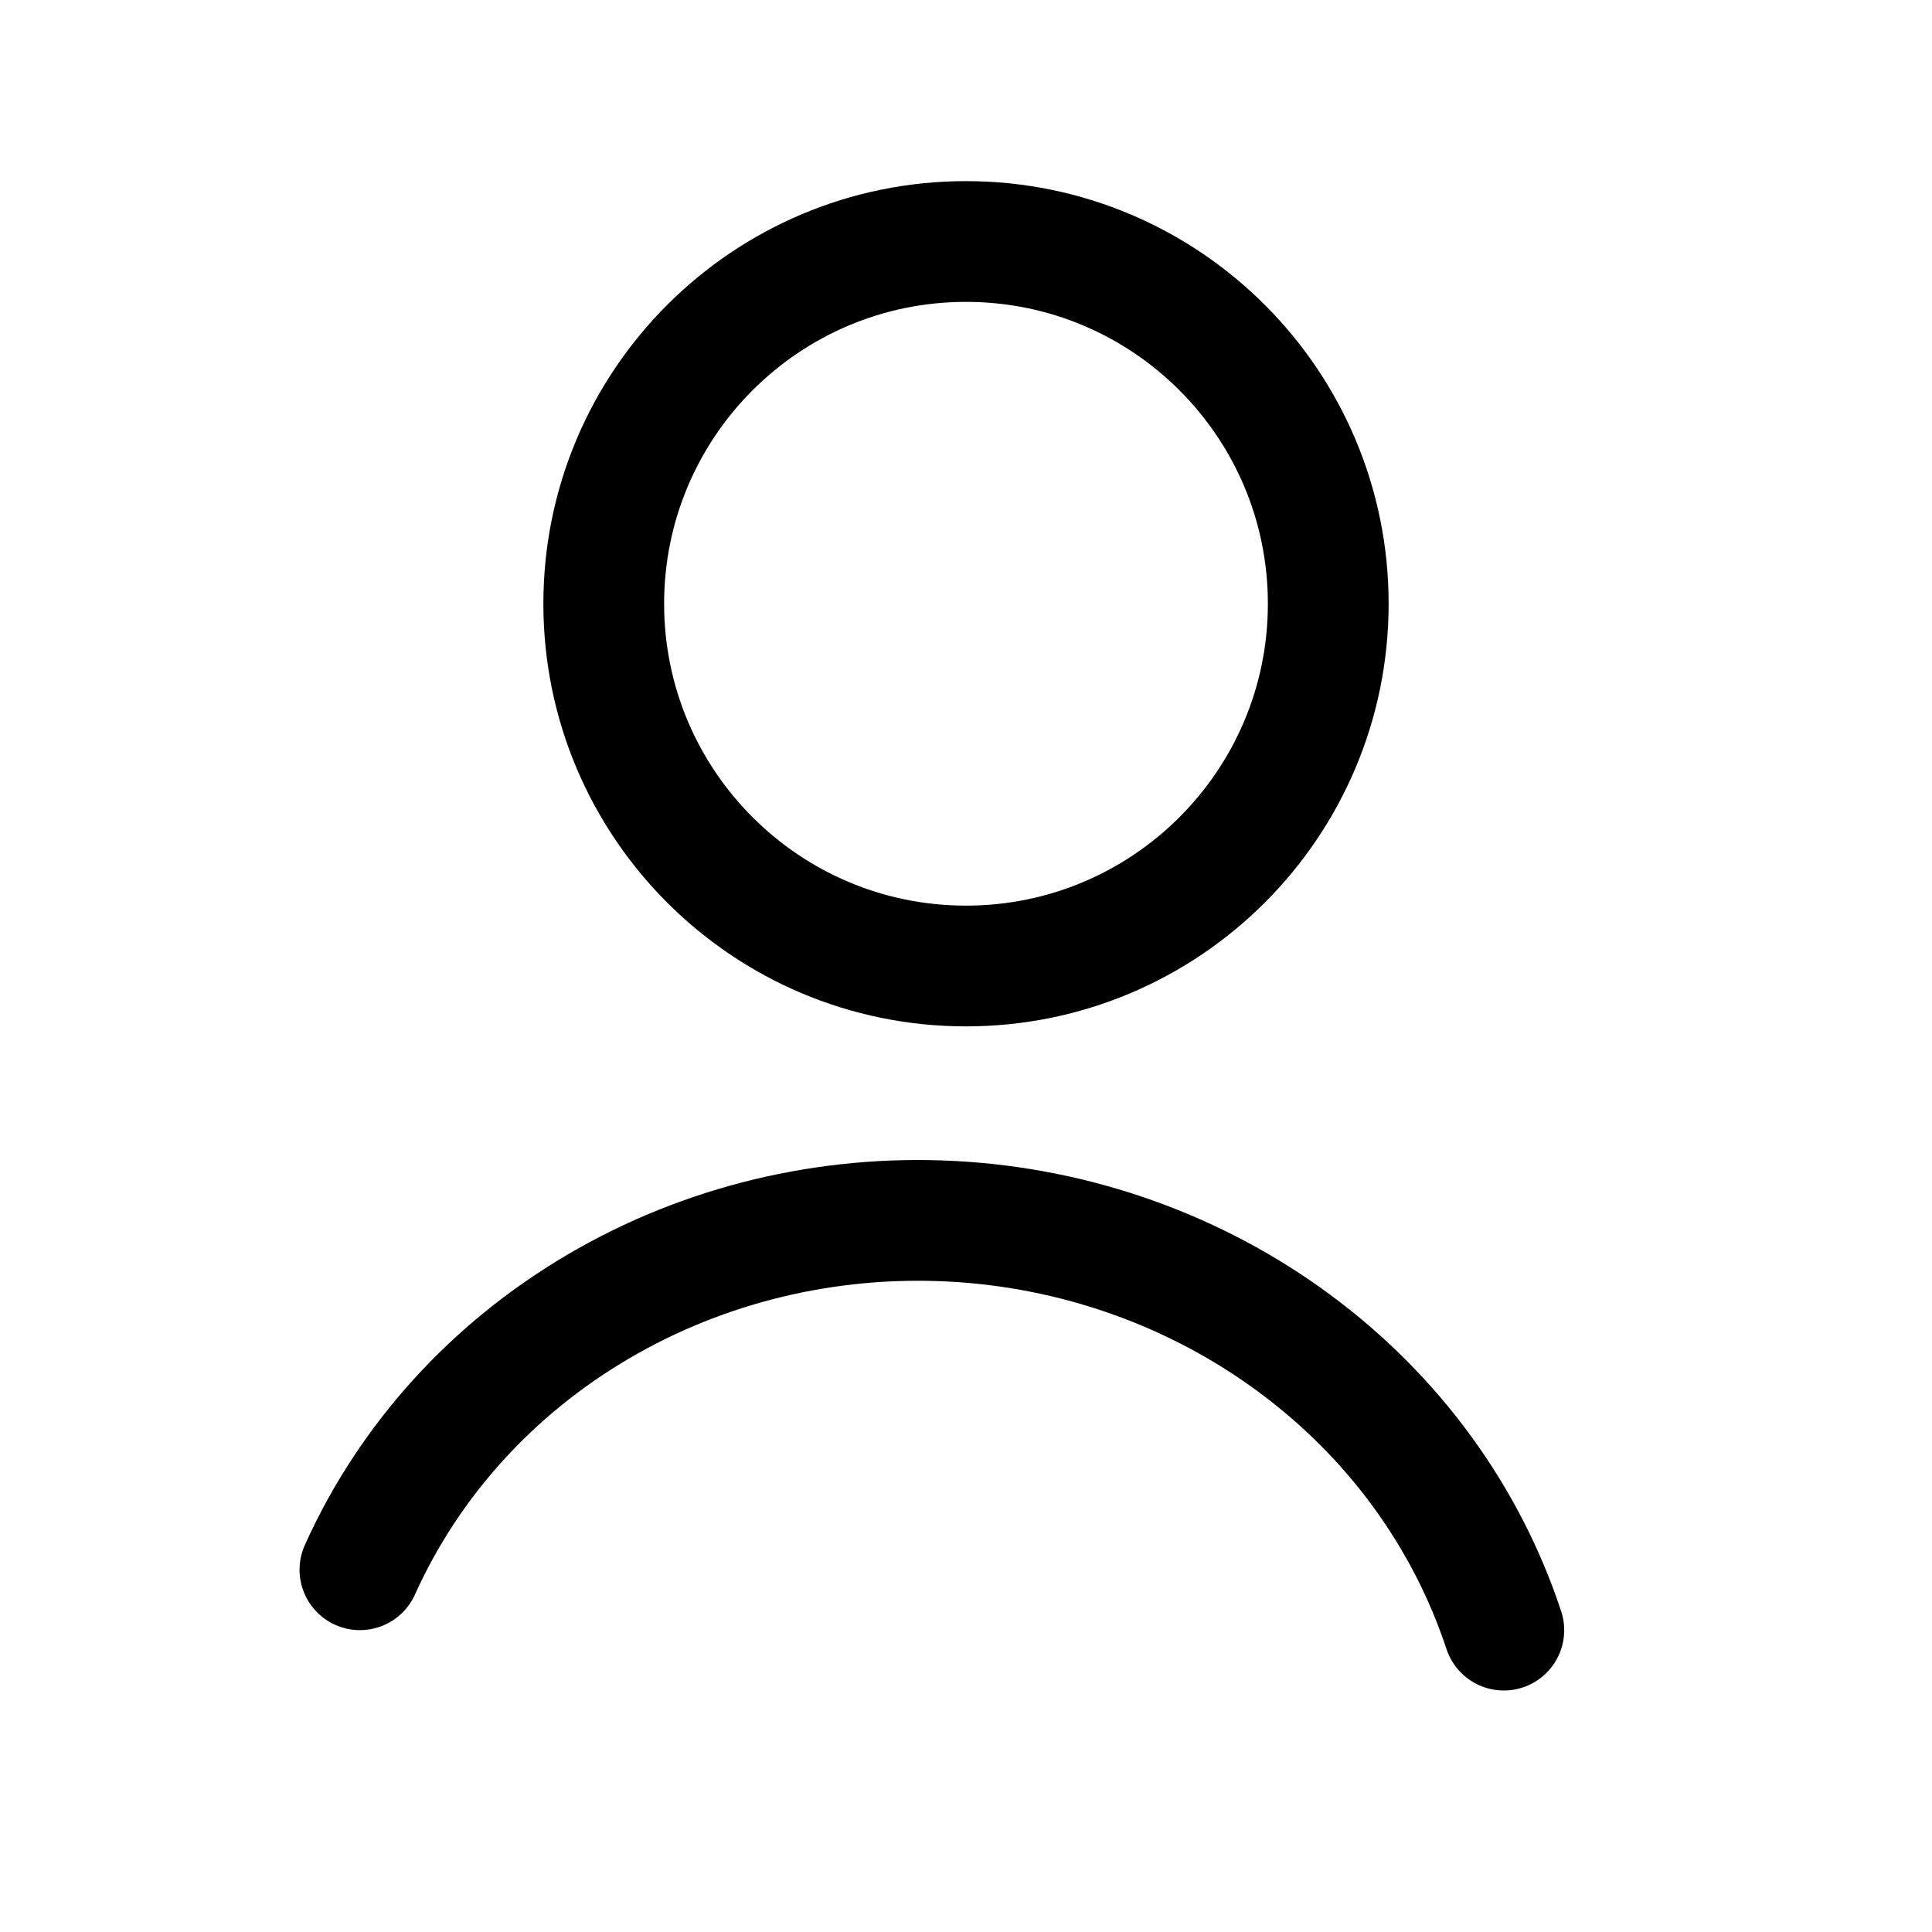
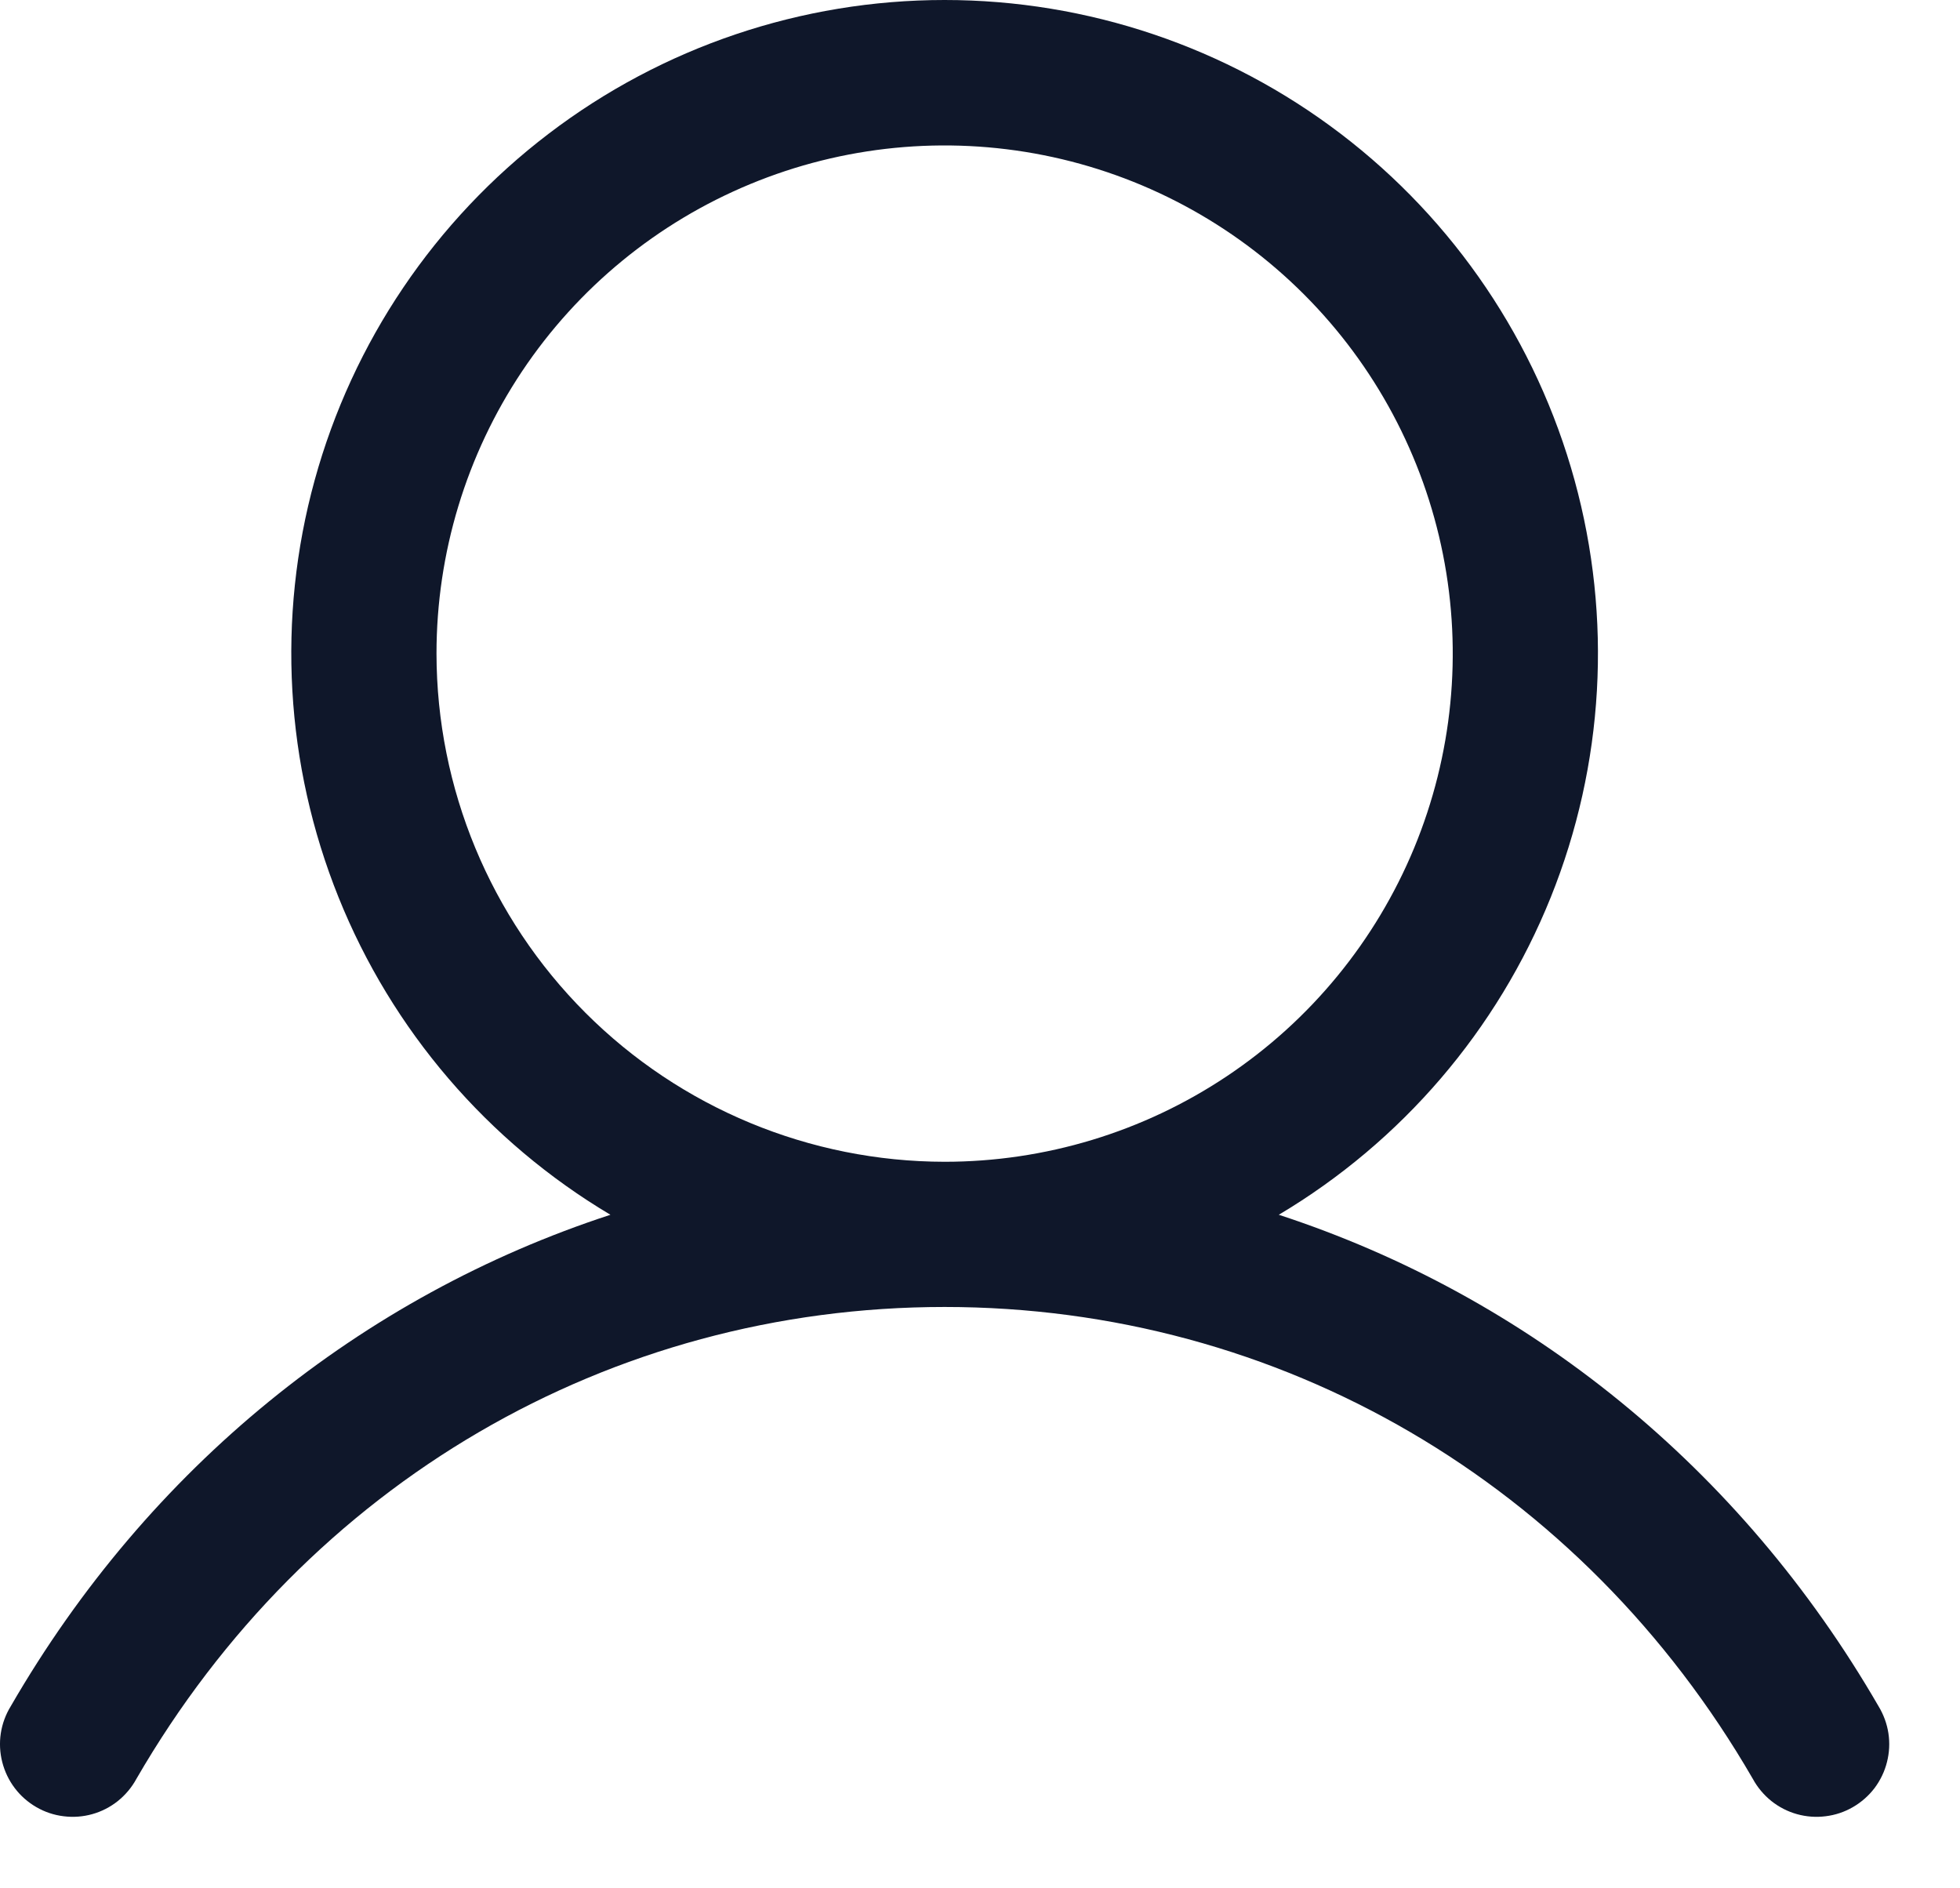
- <svg xmlns="http://www.w3.org/2000/svg" width="24" height="24" viewBox="0 0 24 24" fill="none">
-   <path d="M12 12C14.485 12 16.5 9.985 16.5 7.5C16.5 5.015 14.485 3 12 3C9.515 3 7.5 5.015 7.5 7.5C7.5 9.985 9.515 12 12 12Z" stroke="currentColor" stroke-width="1.5" stroke-linecap="round" stroke-linejoin="round" fill="none" />
-   <path d="M18.681 20.25C18.211 18.83 17.303 17.59 16.076 16.685C14.85 15.779 13.362 15.251 11.82 15.171C10.277 15.09 8.744 15.459 7.431 16.231C6.117 17.003 5.085 18.138 4.471 19.5" stroke="currentColor" stroke-width="1.5" stroke-linecap="round" fill="none" />
+ <svg xmlns="http://www.w3.org/2000/svg" width="27" height="26" viewBox="0 0 27 26" fill="none">
+   <path d="M25.878 23.503C23.974 20.212 21.04 17.852 17.616 16.733C19.31 15.725 20.626 14.189 21.362 12.361C22.098 10.532 22.213 8.513 21.69 6.613C21.167 4.712 20.035 3.036 18.468 1.842C16.9 0.647 14.983 0 13.012 0C11.042 0 9.125 0.647 7.558 1.842C5.99 3.036 4.858 4.712 4.335 6.613C3.812 8.513 3.928 10.532 4.664 12.361C5.399 14.189 6.715 15.725 8.409 16.733C4.985 17.851 2.051 20.211 0.148 23.503C0.078 23.617 0.031 23.744 0.011 23.876C-0.009 24.008 -0.002 24.143 0.031 24.272C0.064 24.401 0.122 24.523 0.203 24.63C0.283 24.736 0.384 24.825 0.5 24.892C0.615 24.959 0.743 25.002 0.876 25.018C1.008 25.035 1.143 25.025 1.271 24.989C1.4 24.953 1.52 24.891 1.624 24.808C1.728 24.724 1.815 24.621 1.879 24.503C4.234 20.433 8.396 18.003 13.012 18.003C17.629 18.003 21.791 20.433 24.146 24.503C24.21 24.621 24.297 24.724 24.401 24.808C24.505 24.891 24.625 24.953 24.754 24.989C24.882 25.025 25.017 25.035 25.149 25.018C25.282 25.002 25.41 24.959 25.525 24.892C25.641 24.825 25.742 24.736 25.823 24.63C25.903 24.523 25.962 24.401 25.994 24.272C26.027 24.143 26.034 24.008 26.014 23.876C25.994 23.744 25.947 23.617 25.878 23.503ZM6.013 9.003C6.013 7.619 6.423 6.266 7.192 5.114C7.961 3.963 9.055 3.066 10.334 2.536C11.613 2.006 13.02 1.868 14.378 2.138C15.736 2.408 16.983 3.075 17.962 4.054C18.941 5.033 19.608 6.28 19.878 7.638C20.148 8.996 20.009 10.403 19.48 11.682C18.95 12.961 18.053 14.055 16.901 14.824C15.75 15.593 14.397 16.003 13.012 16.003C11.157 16.001 9.377 15.263 8.065 13.951C6.753 12.639 6.015 10.859 6.013 9.003Z" fill="#0F172A" />
</svg>
